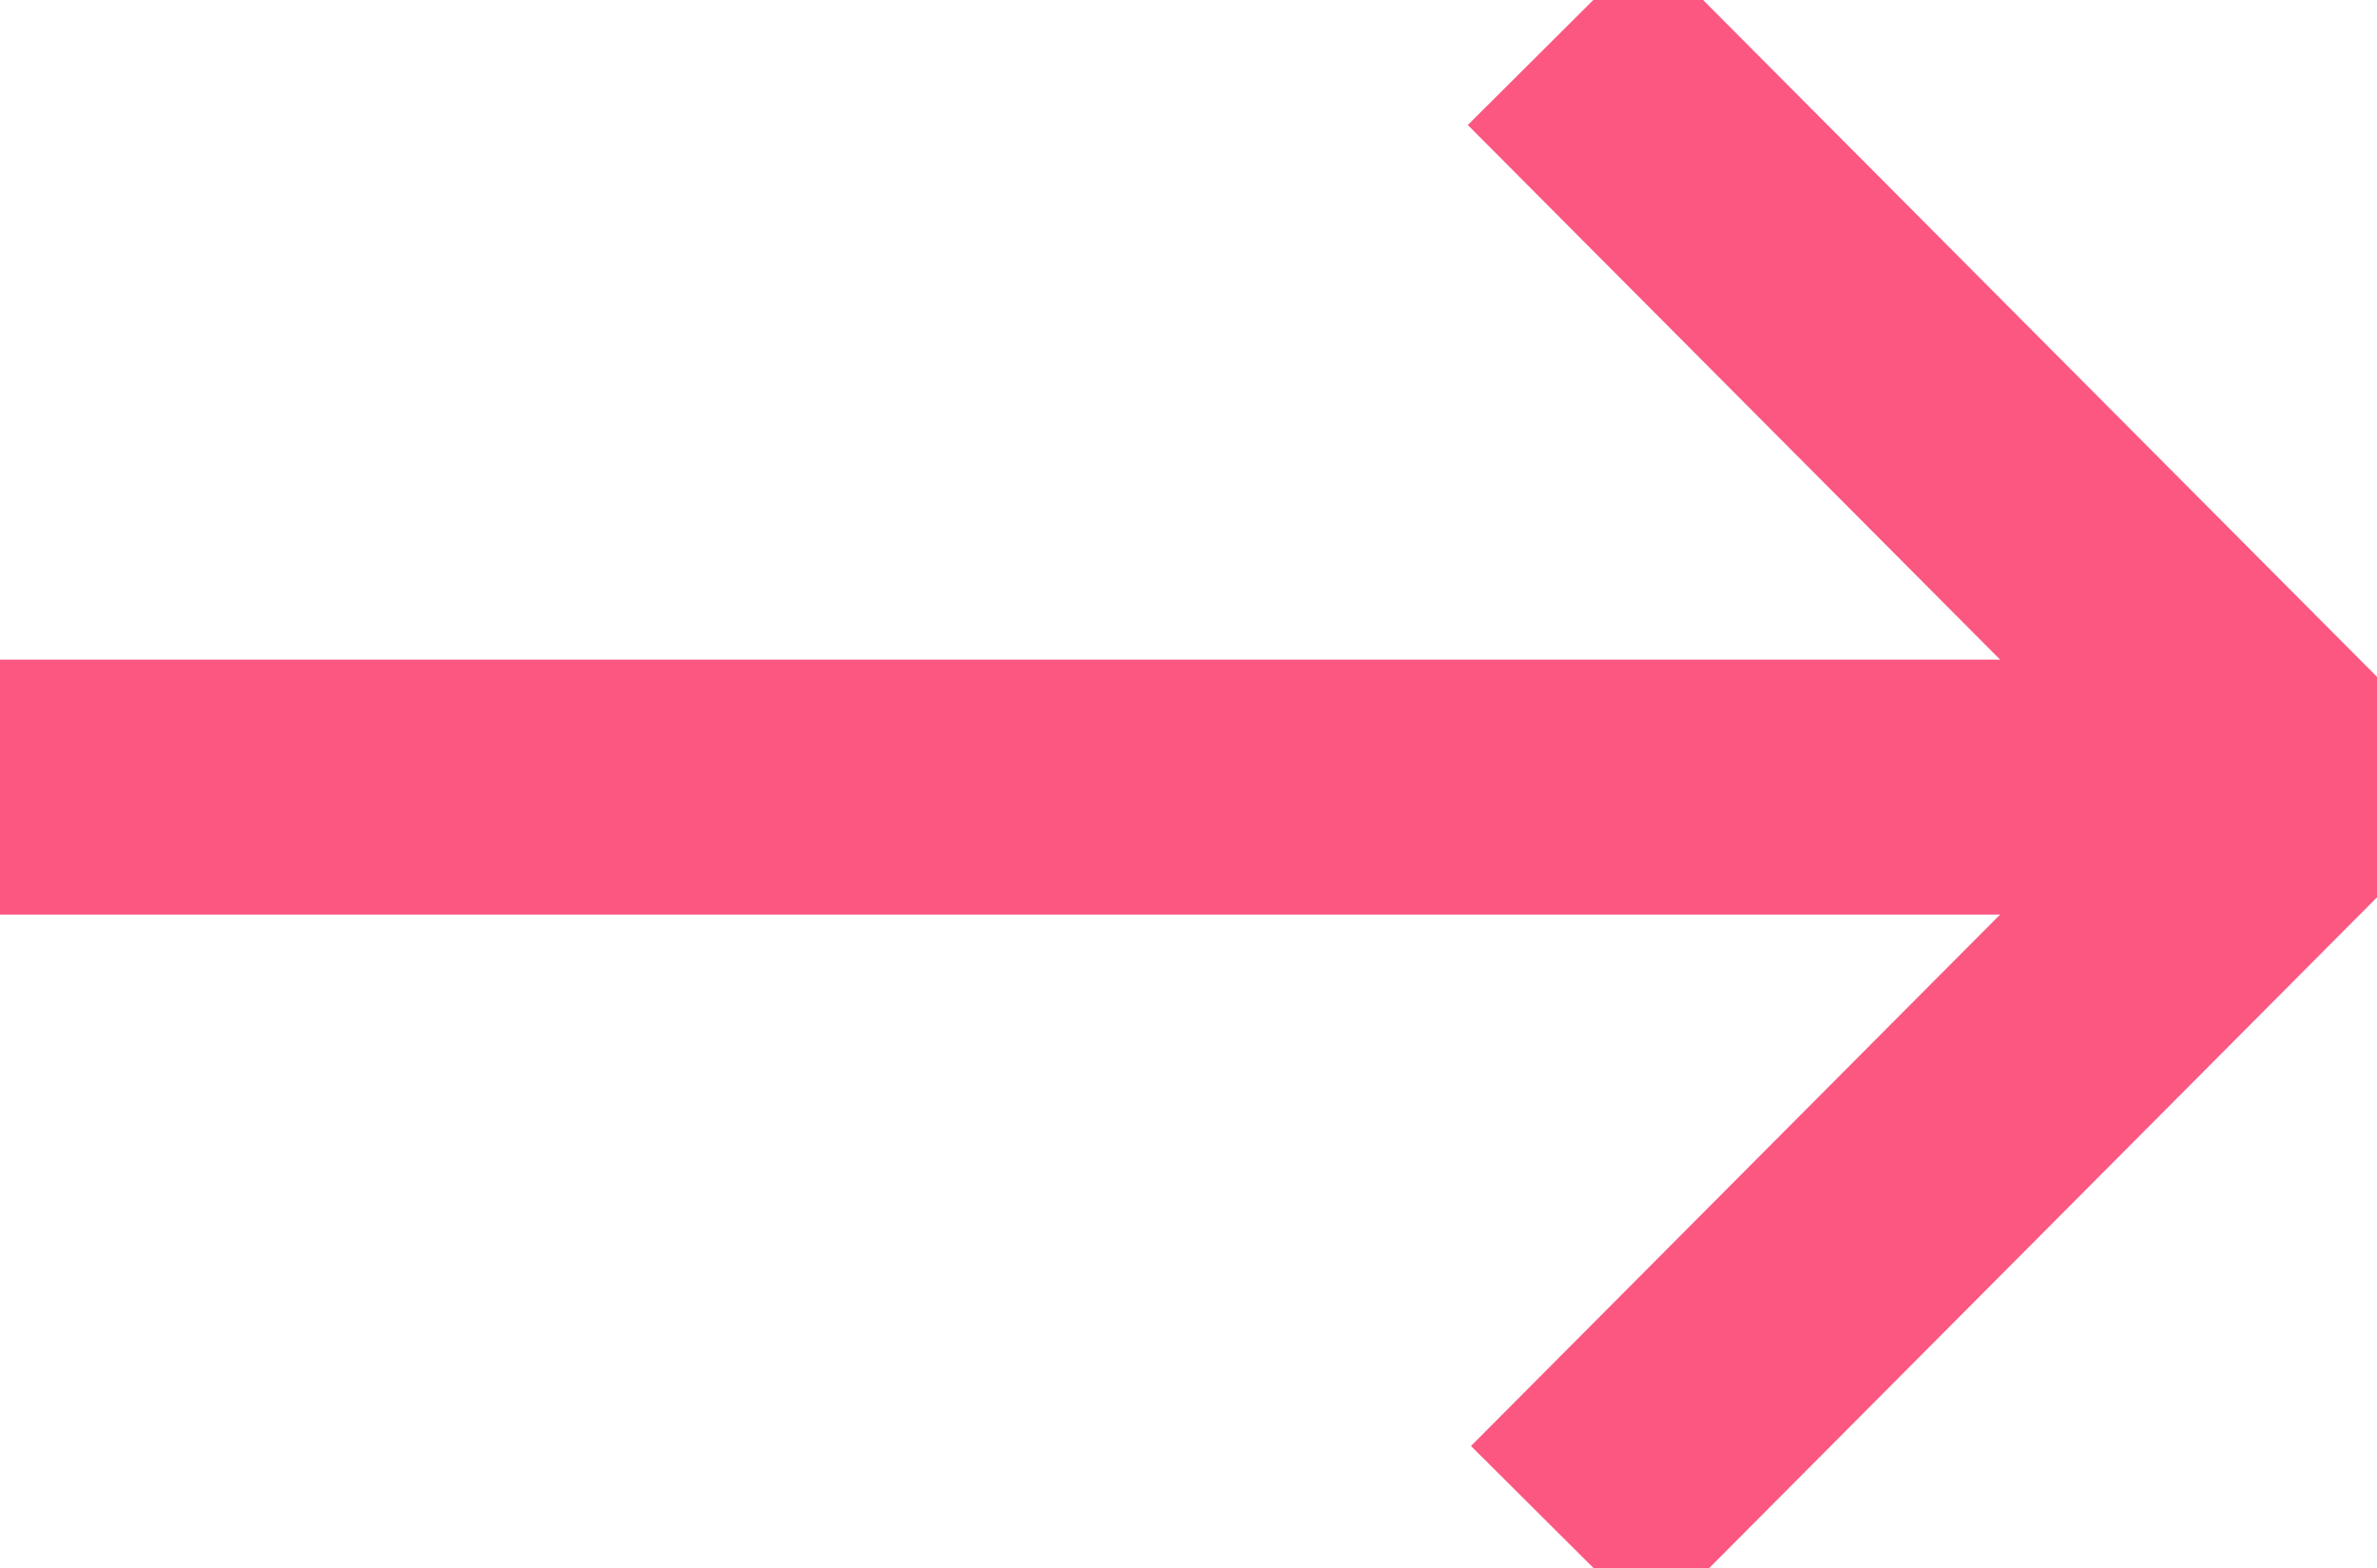
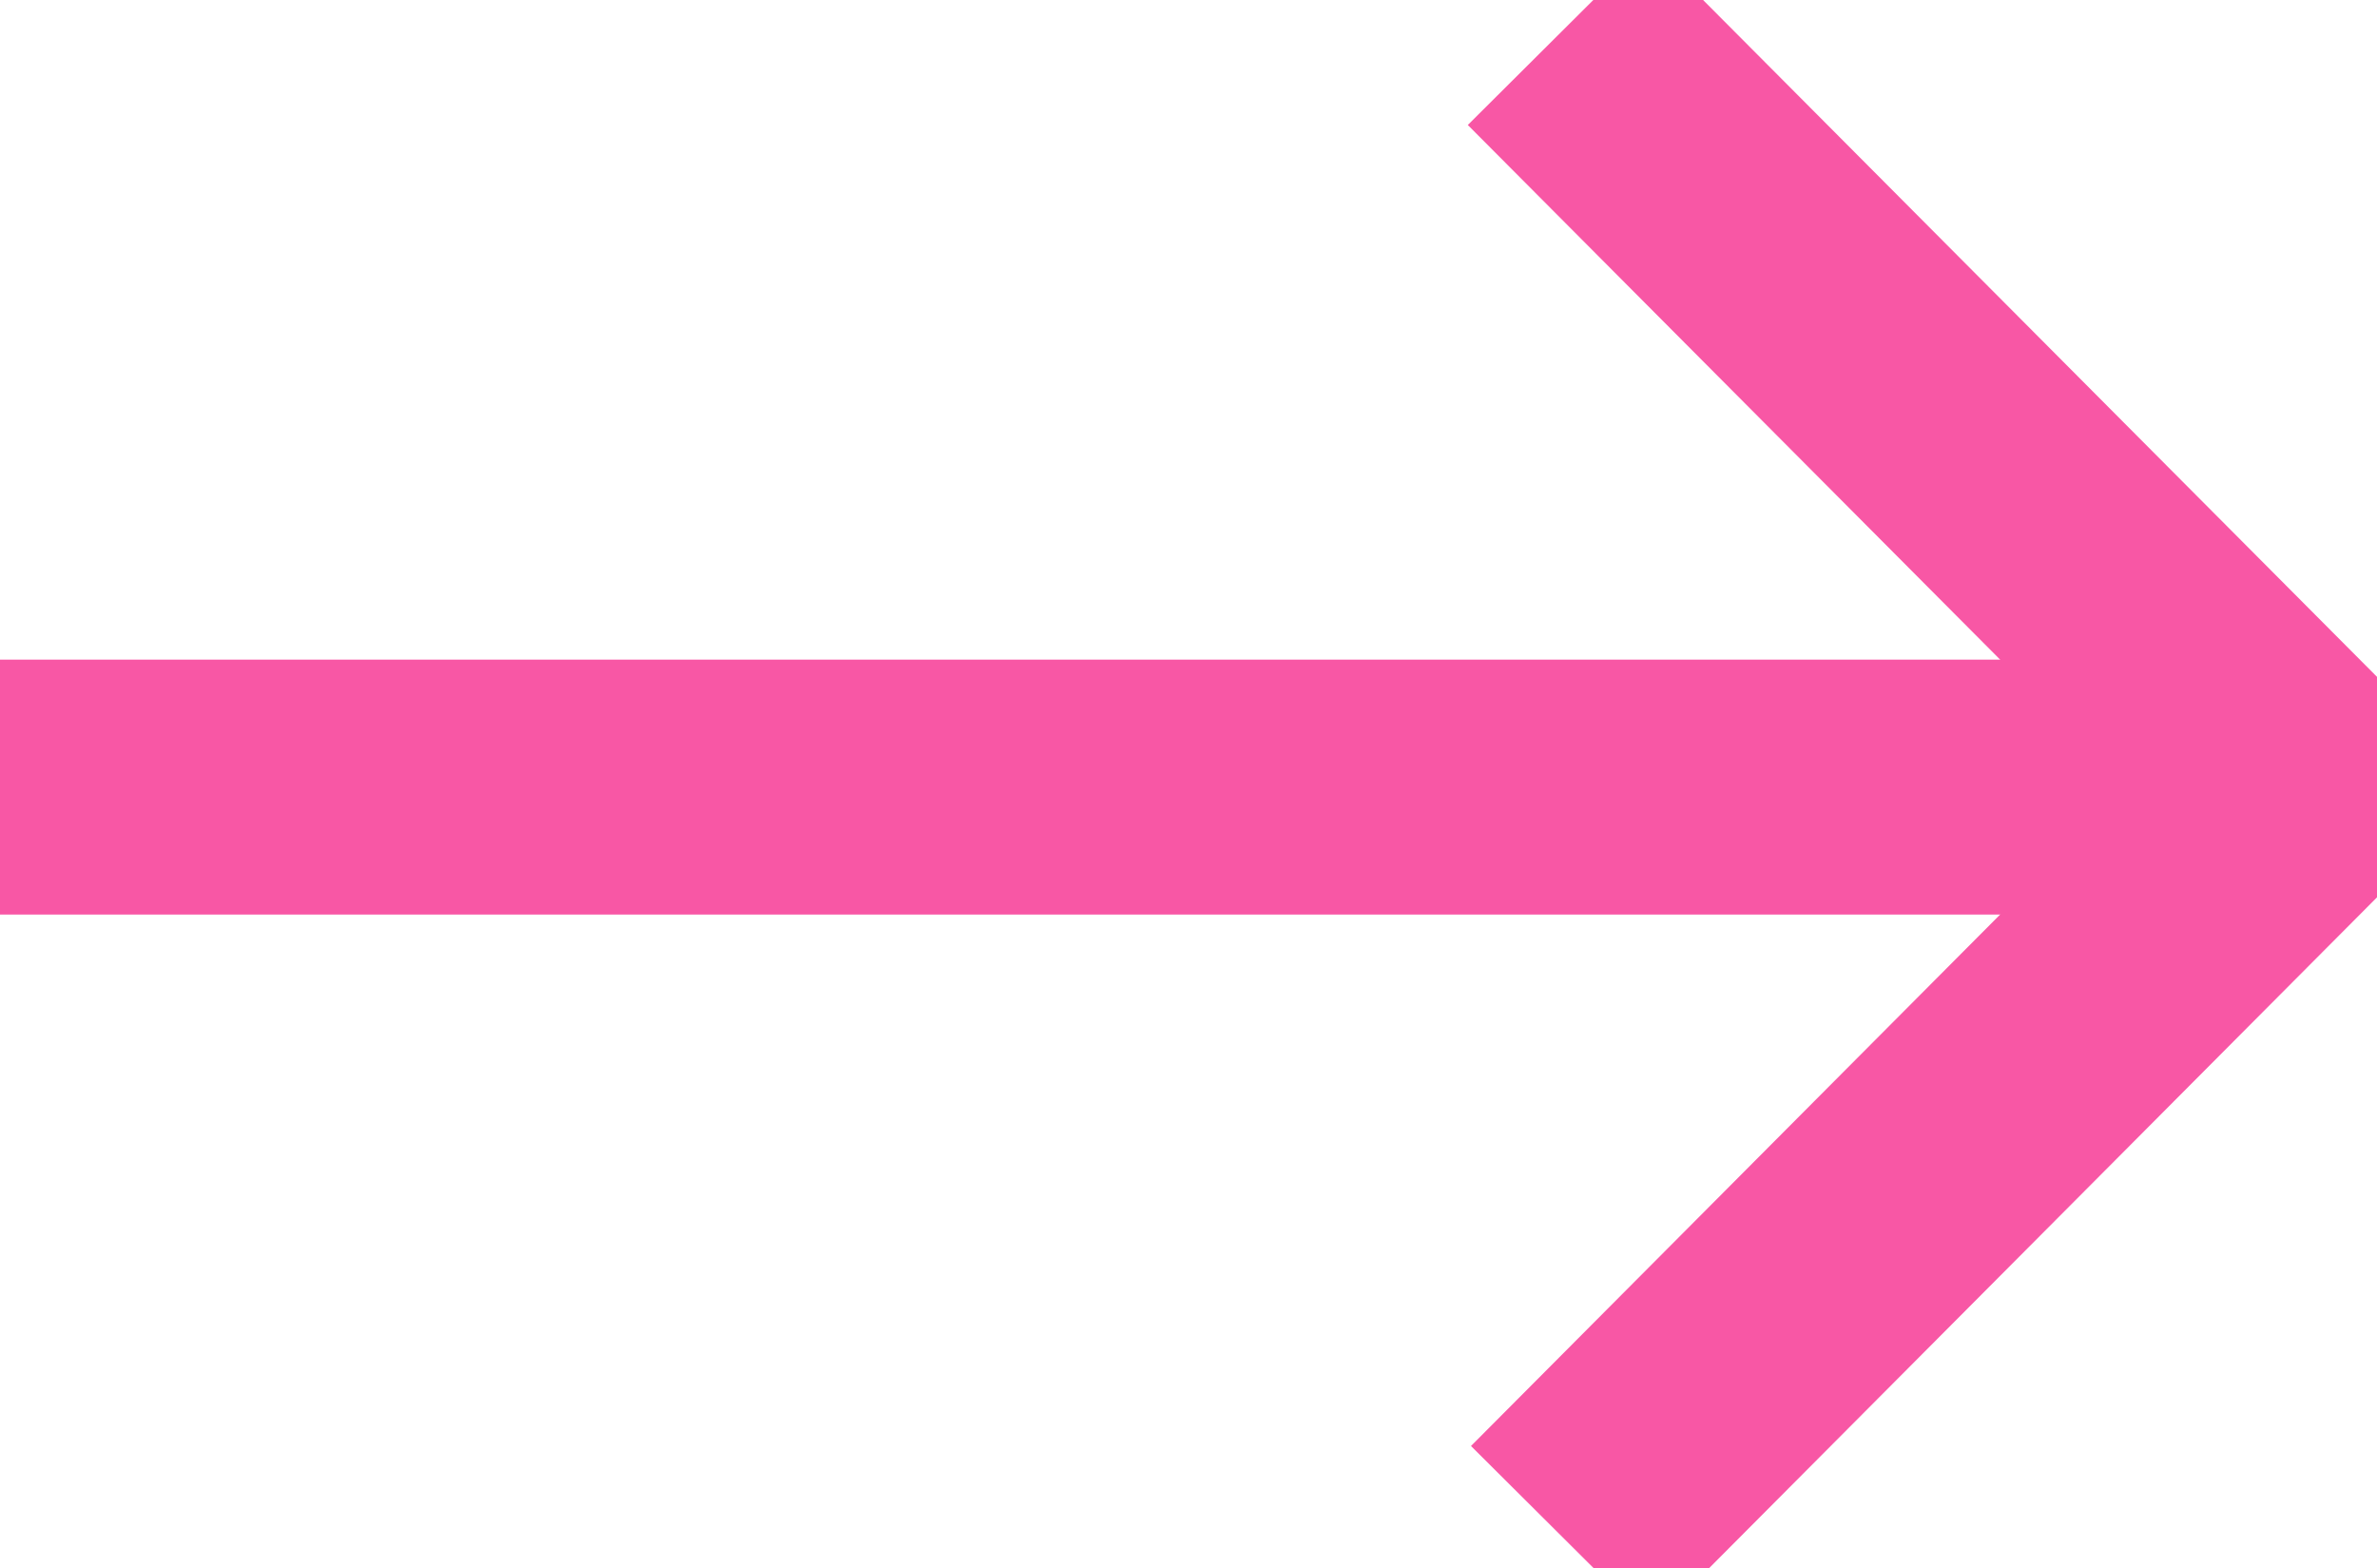
<svg xmlns="http://www.w3.org/2000/svg" version="1.1" id="Layer_1" x="0px" y="0px" viewBox="0 0 74.6 49.2" style="enable-background:new 0 0 74.6 49.2;" xml:space="preserve">
  <style type="text/css">
- 	.st0{fill:none;stroke:#FB5781;stroke-width:8;stroke-miterlimit:10;}
+ 	.st0{fill:none;stroke:#F857A5;stroke-width:8;stroke-miterlimit:10;}
</style>
  <polyline class="st0" points="49,48.2 72.4,24.7 48.9,1.1 " />
  <line class="st0" x1="68" y1="24.7" x2="0" y2="24.7" />
</svg>
